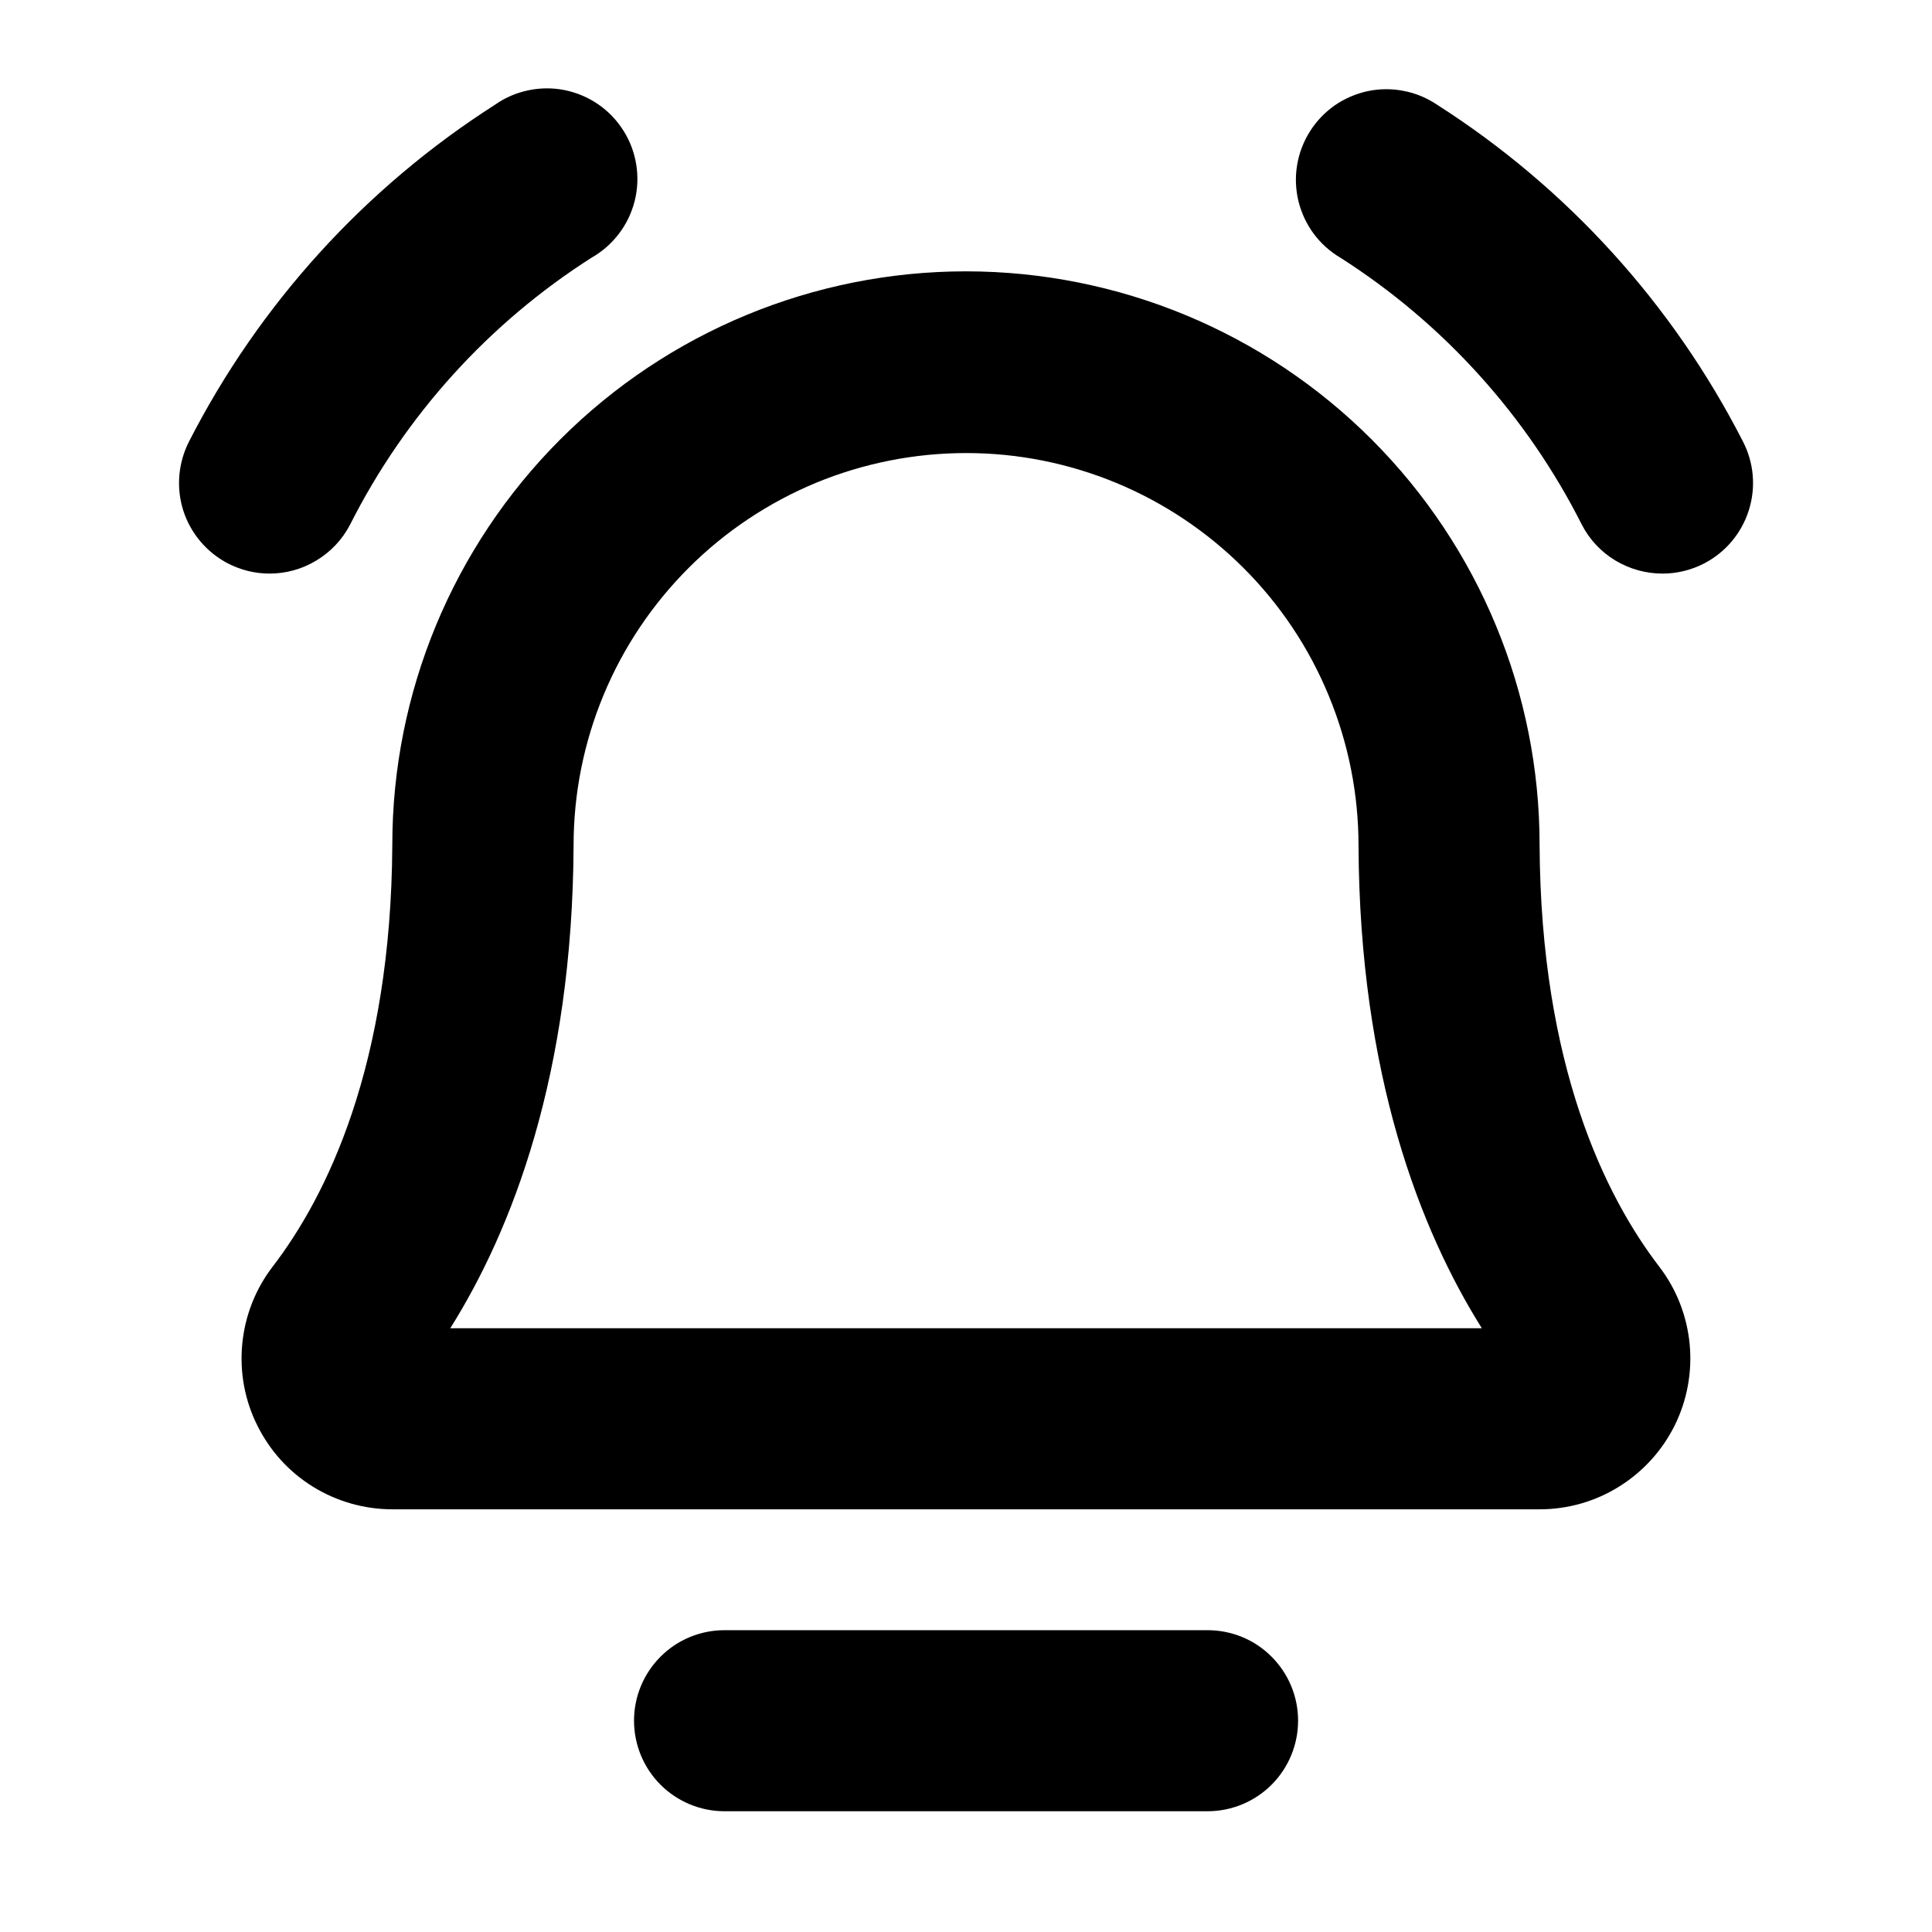
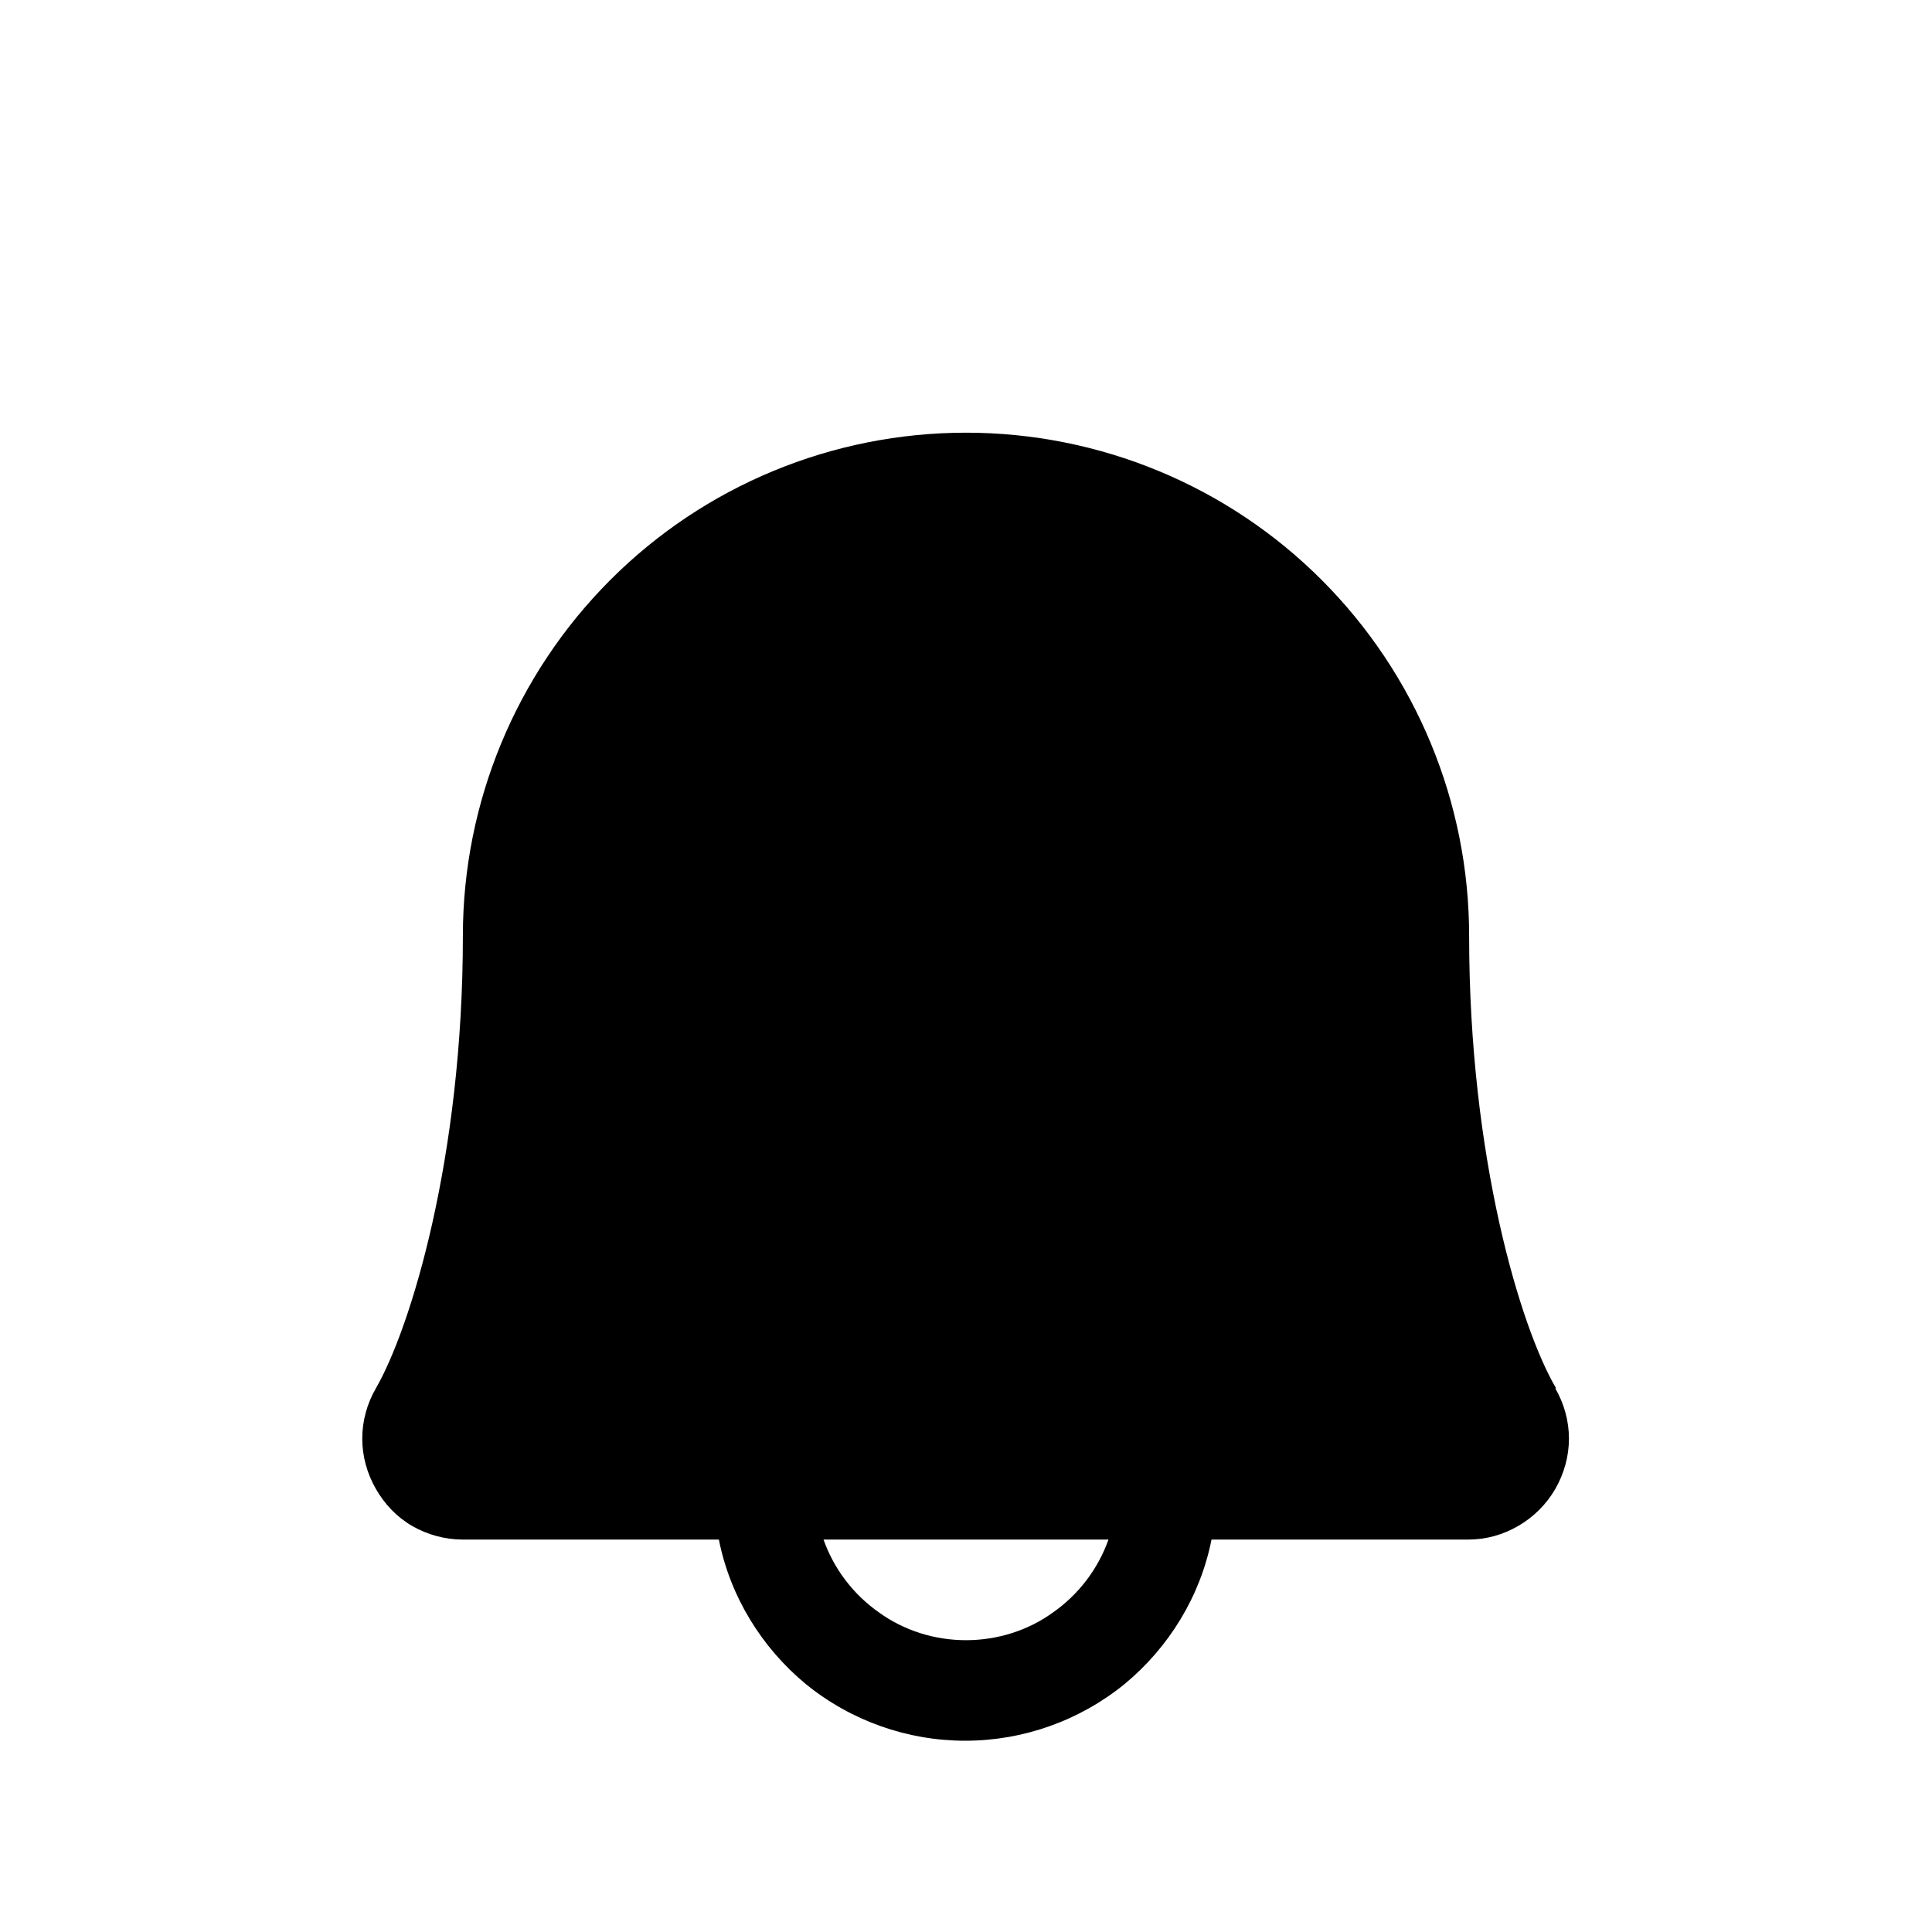
- <svg xmlns="http://www.w3.org/2000/svg" width="18" height="18" viewBox="0 0 18 18" fill="none">
-   <path d="M12.094 16.031C12.094 16.255 12.005 16.47 11.847 16.628C11.689 16.786 11.474 16.875 11.25 16.875H6.75C6.527 16.875 6.312 16.786 6.154 16.628C5.996 16.47 5.907 16.255 5.907 16.031C5.907 15.807 5.996 15.593 6.154 15.435C6.312 15.276 6.527 15.188 6.75 15.188H11.25C11.474 15.188 11.689 15.276 11.847 15.435C12.005 15.593 12.094 15.807 12.094 16.031ZM16.238 4.112C15.583 2.832 14.6 1.749 13.388 0.975C13.294 0.912 13.189 0.868 13.078 0.847C12.967 0.825 12.853 0.826 12.743 0.849C12.633 0.873 12.528 0.918 12.435 0.982C12.343 1.047 12.264 1.129 12.204 1.225C12.144 1.32 12.103 1.427 12.085 1.538C12.066 1.649 12.071 1.763 12.097 1.873C12.124 1.983 12.172 2.086 12.239 2.177C12.306 2.267 12.391 2.344 12.488 2.401C13.448 3.013 14.225 3.873 14.738 4.889C14.809 5.027 14.917 5.142 15.05 5.222C15.183 5.302 15.335 5.344 15.49 5.344C15.625 5.344 15.758 5.311 15.878 5.249C16.076 5.146 16.226 4.968 16.293 4.755C16.361 4.542 16.341 4.311 16.238 4.112ZM3.261 4.889C3.774 3.873 4.551 3.013 5.511 2.401C5.61 2.345 5.697 2.269 5.766 2.178C5.835 2.088 5.885 1.984 5.913 1.873C5.941 1.763 5.946 1.647 5.928 1.535C5.91 1.422 5.87 1.314 5.809 1.218C5.748 1.121 5.669 1.038 5.575 0.973C5.481 0.908 5.375 0.863 5.263 0.84C5.151 0.817 5.036 0.818 4.924 0.841C4.812 0.864 4.707 0.909 4.613 0.975C3.401 1.749 2.417 2.832 1.762 4.112C1.66 4.311 1.64 4.542 1.707 4.755C1.775 4.968 1.925 5.146 2.123 5.249C2.243 5.311 2.376 5.344 2.511 5.344C2.665 5.344 2.817 5.302 2.949 5.221C3.082 5.141 3.19 5.026 3.261 4.889ZM15.461 11.804C15.62 12.012 15.717 12.261 15.742 12.522C15.767 12.782 15.719 13.045 15.603 13.28C15.487 13.514 15.307 13.712 15.085 13.85C14.863 13.989 14.606 14.062 14.344 14.062H3.657C3.395 14.062 3.138 13.989 2.915 13.851C2.692 13.713 2.513 13.515 2.397 13.28C2.28 13.046 2.232 12.783 2.257 12.522C2.282 12.261 2.379 12.012 2.538 11.804C3.042 11.148 3.644 9.932 3.655 7.871C3.655 6.453 4.219 5.094 5.222 4.092C6.224 3.09 7.584 2.528 9.001 2.528C10.419 2.529 11.778 3.092 12.78 4.095C13.782 5.098 14.345 6.457 14.344 7.875C14.355 9.932 14.957 11.148 15.461 11.804ZM13.806 12.375C13.232 11.461 12.667 10.015 12.657 7.879C12.657 7.399 12.563 6.924 12.379 6.48C12.196 6.036 11.927 5.633 11.587 5.293C11.248 4.954 10.845 4.684 10.402 4.5C9.958 4.316 9.483 4.221 9.003 4.221C8.522 4.221 8.047 4.315 7.603 4.498C7.16 4.682 6.756 4.951 6.417 5.29C6.077 5.63 5.807 6.032 5.623 6.476C5.439 6.919 5.344 7.395 5.344 7.875C5.334 10.014 4.769 11.461 4.195 12.375H13.806Z" fill="currentColor" />
+ <svg xmlns="http://www.w3.org/2000/svg" width="24" height="24" viewBox="0 0 24 24" fill="none">
+   <g transform="translate(-1825.5,-31.5)">
+     <path fill="currentColor" d="M1844.83 48.745c-0.44-0.747-1.08-2.86-1.08-5.62 0-1.658-0.66-3.247-1.83-4.419-1.17-1.172-2.76-1.831-4.42-1.831-1.66 0-3.25 0.658-4.42 1.831-1.17 1.172-1.83 2.762-1.83 4.419 0 2.761-0.65 4.873-1.08 5.62-0.11 0.19-0.17 0.406-0.17 0.625 0 0.22 0.06 0.436 0.17 0.627 0.11 0.191 0.26 0.349 0.45 0.459 0.19 0.11 0.41 0.168 0.62 0.169h3.19c0.14 0.706 0.53 1.34 1.08 1.795 0.56 0.456 1.26 0.704 1.98 0.704s1.42-0.249 1.98-0.704c0.55-0.455 0.94-1.089 1.08-1.795h3.19c0.22-0 0.43-0.059 0.62-0.169 0.19-0.11 0.35-0.269 0.46-0.459 0.11-0.191 0.17-0.407 0.17-0.626 0-0.22-0.06-0.435-0.17-0.625ZM1837.5 51.875c-0.39-0-0.77-0.12-1.08-0.344-0.32-0.224-0.56-0.54-0.69-0.906h3.54c-0.13 0.365-0.37 0.682-0.69 0.906-0.31 0.224-0.69 0.344-1.08 0.344Z" />
+   </g>
</svg>
